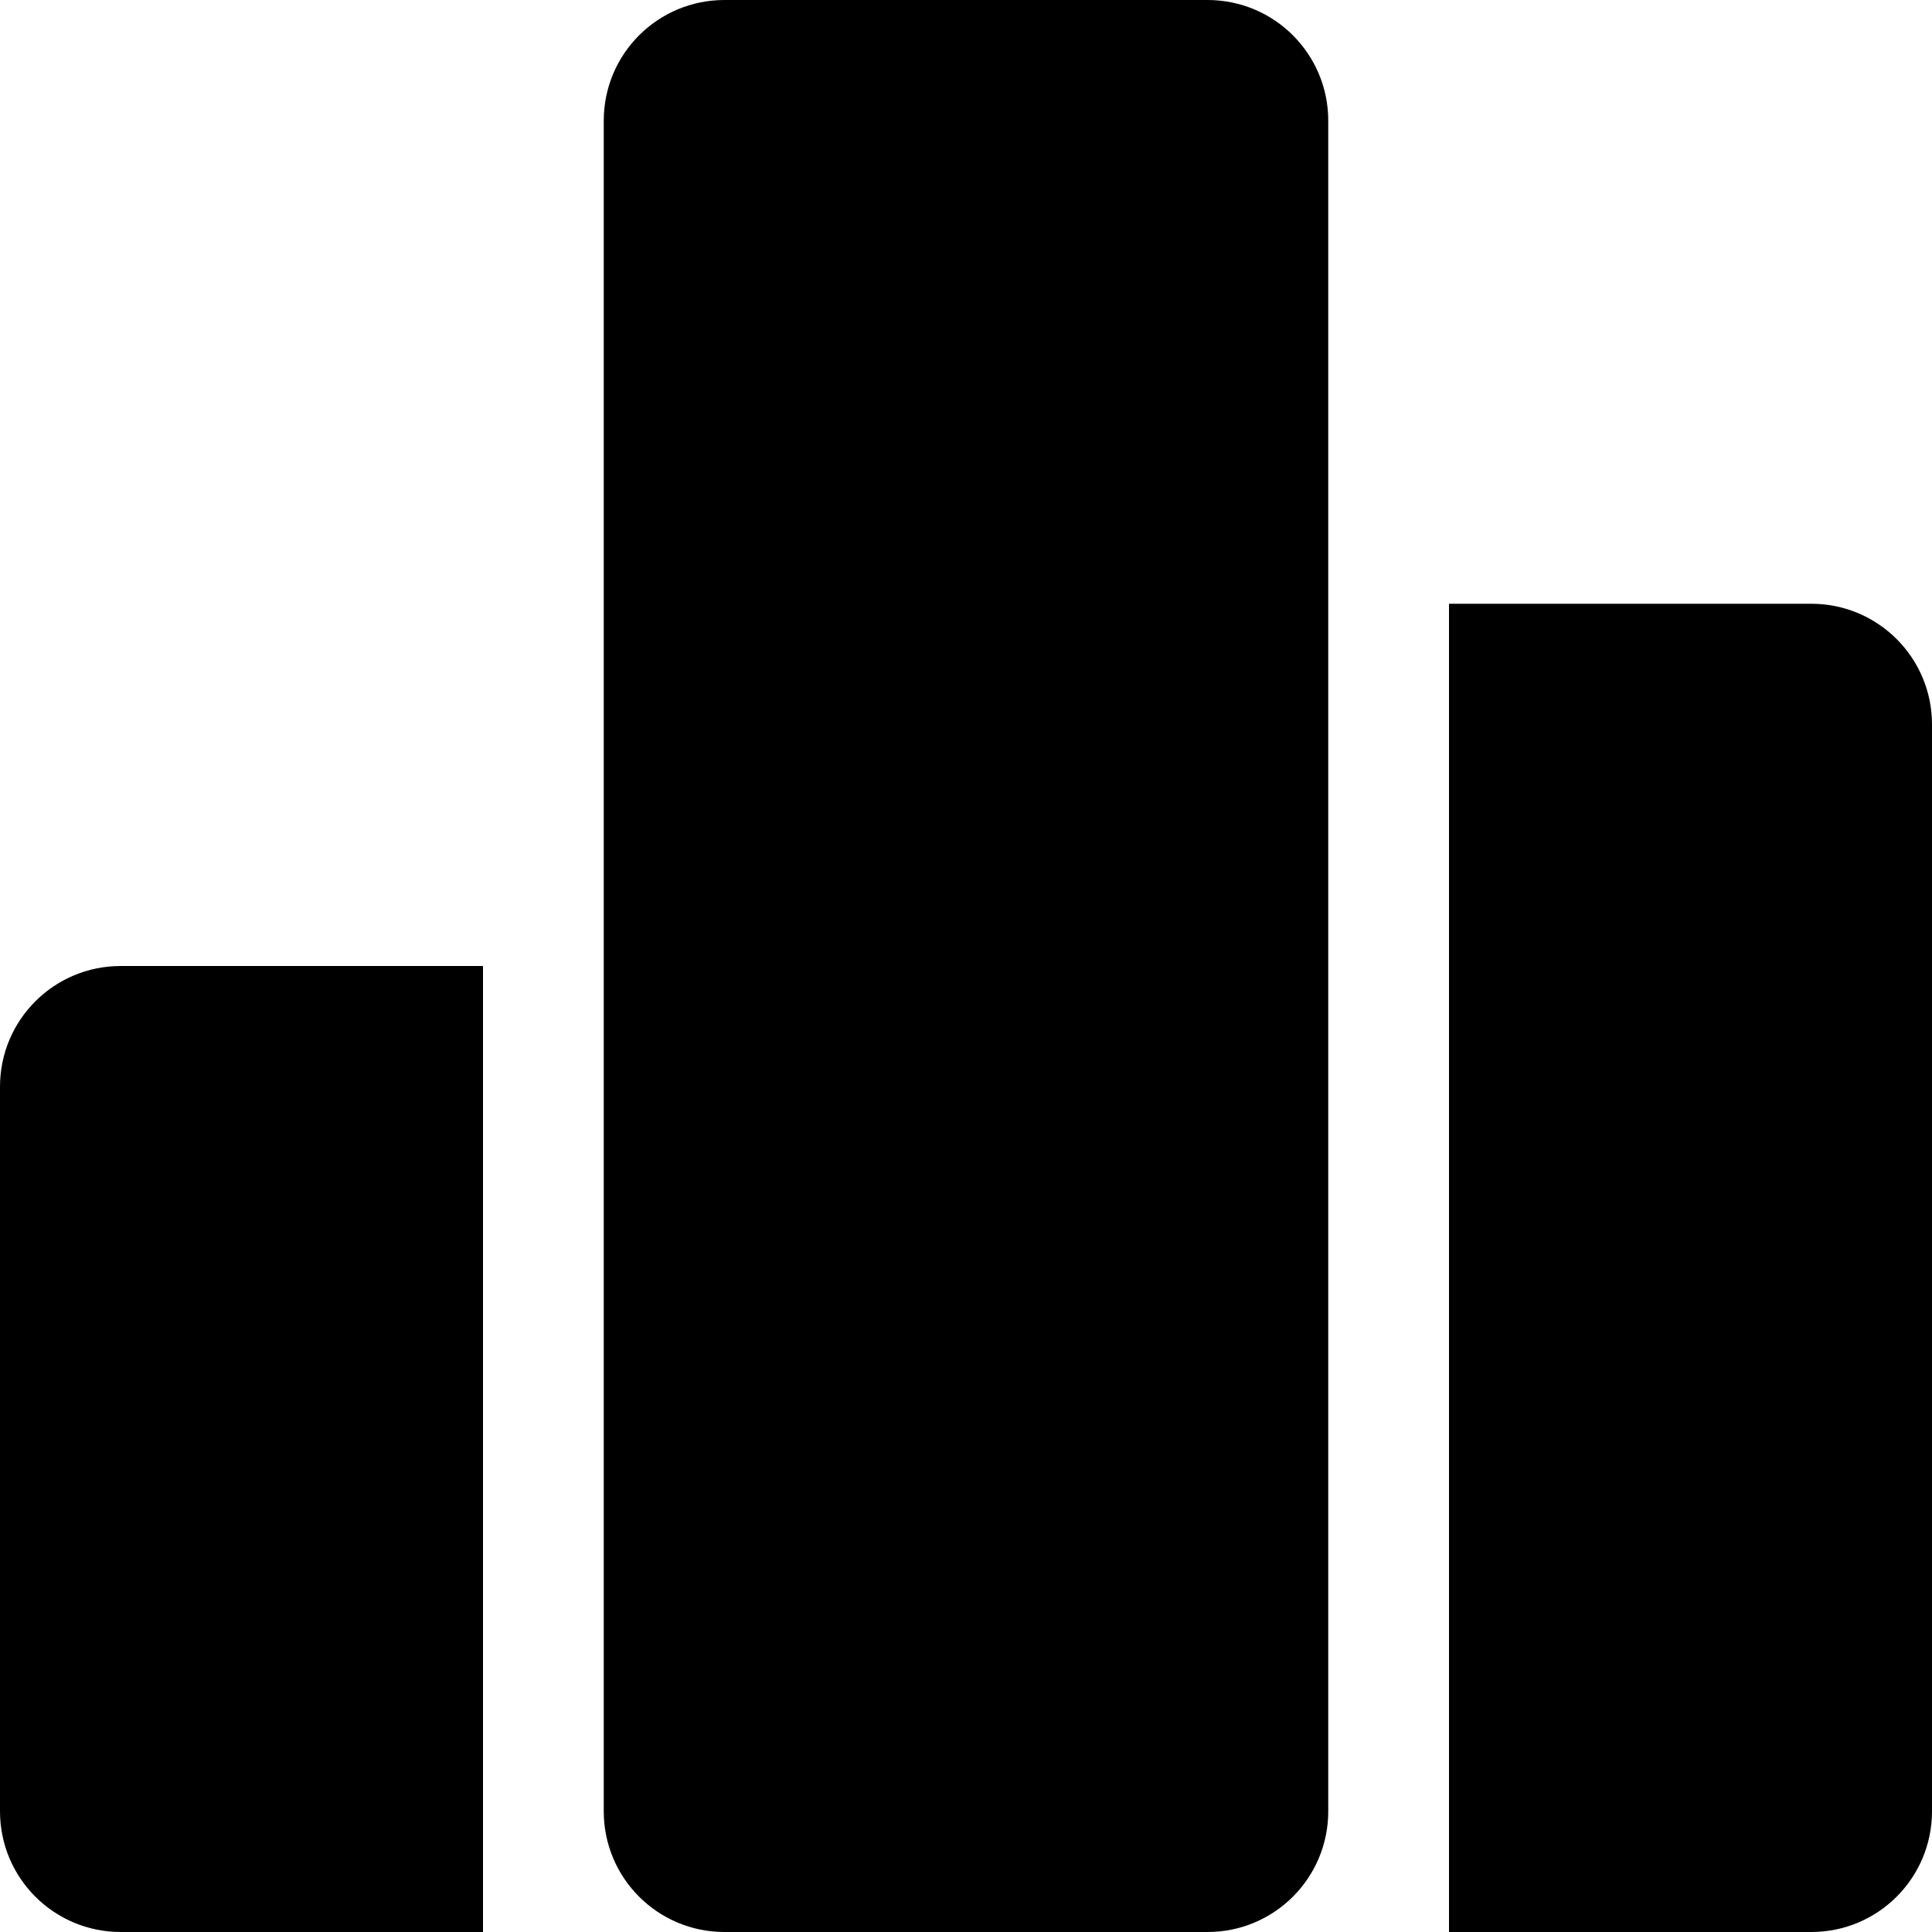
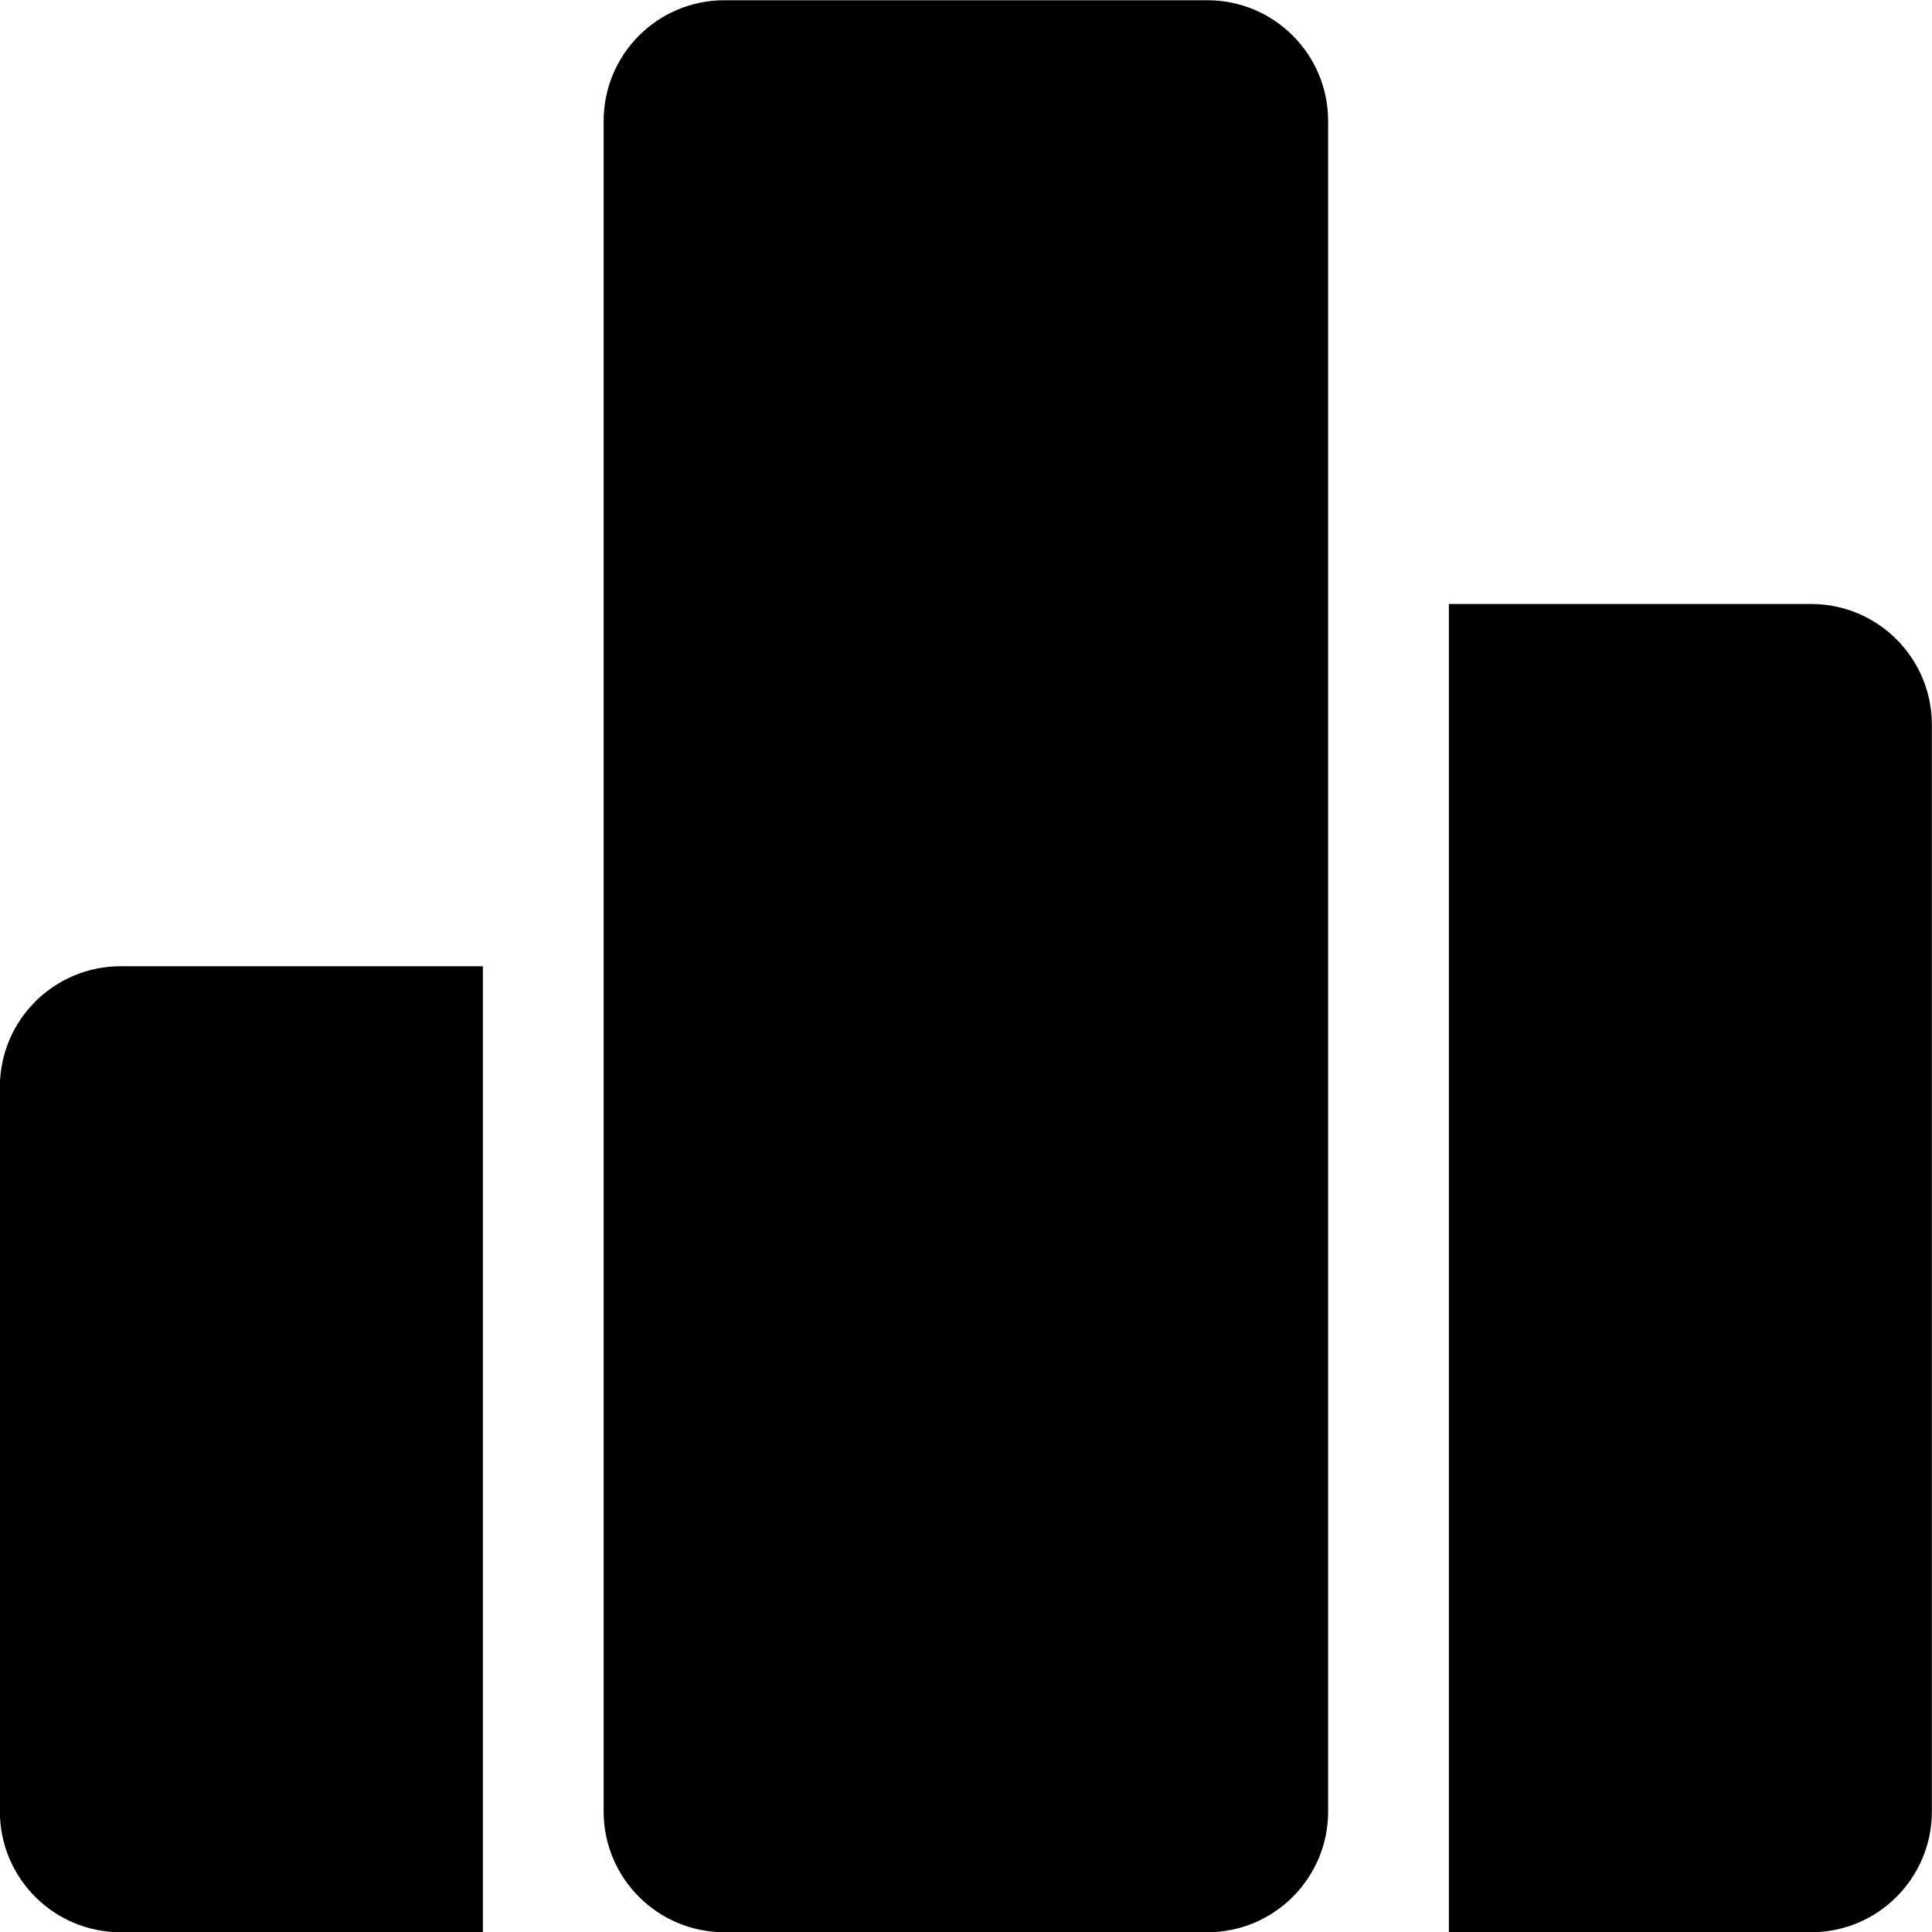
- <svg xmlns="http://www.w3.org/2000/svg" viewBox="0 0 512 512">
-   <path class="lexicon-icon-outline lx-liferay-ac-bar-1" d="M128,512H32c-17.7,0-32-14.3-32-32V288c0-17.7,14.3-32,32-32h96V512z" />
-   <path class="lexicon-icon-outline lx-liferay-ac-bar-2" d="M320,512H192c-17.7,0-32-14.3-32-32V32c0-17.7,14.3-32,32-32h128c17.7,0,32,14.3,32,32v448C352,497.7,337.7,512,320,512z" />
-   <path class="lexicon-icon-outline lx-liferay-ac-bar-3" d="M480,512h-96V160h96c17.7,0,32,14.3,32,32v288C512,497.7,497.7,512,480,512z" />
+ <svg xmlns="http://www.w3.org/2000/svg" viewBox="0 0 16 16">
+   <path class="lexicon-icon-outline" d="M3.999 16.002h-3a1 1 0 0 1-1-1v-6a1 1 0 0 1 1-1h3v8Zm6 0h-4a1 1 0 0 1-1-1v-14a1 1 0 0 1 1-1h4a1 1 0 0 1 1 1v14a1 1 0 0 1-1 1Zm5 0h-3v-11h3a1 1 0 0 1 1 1v9a1 1 0 0 1-1 1Z" />
</svg>
